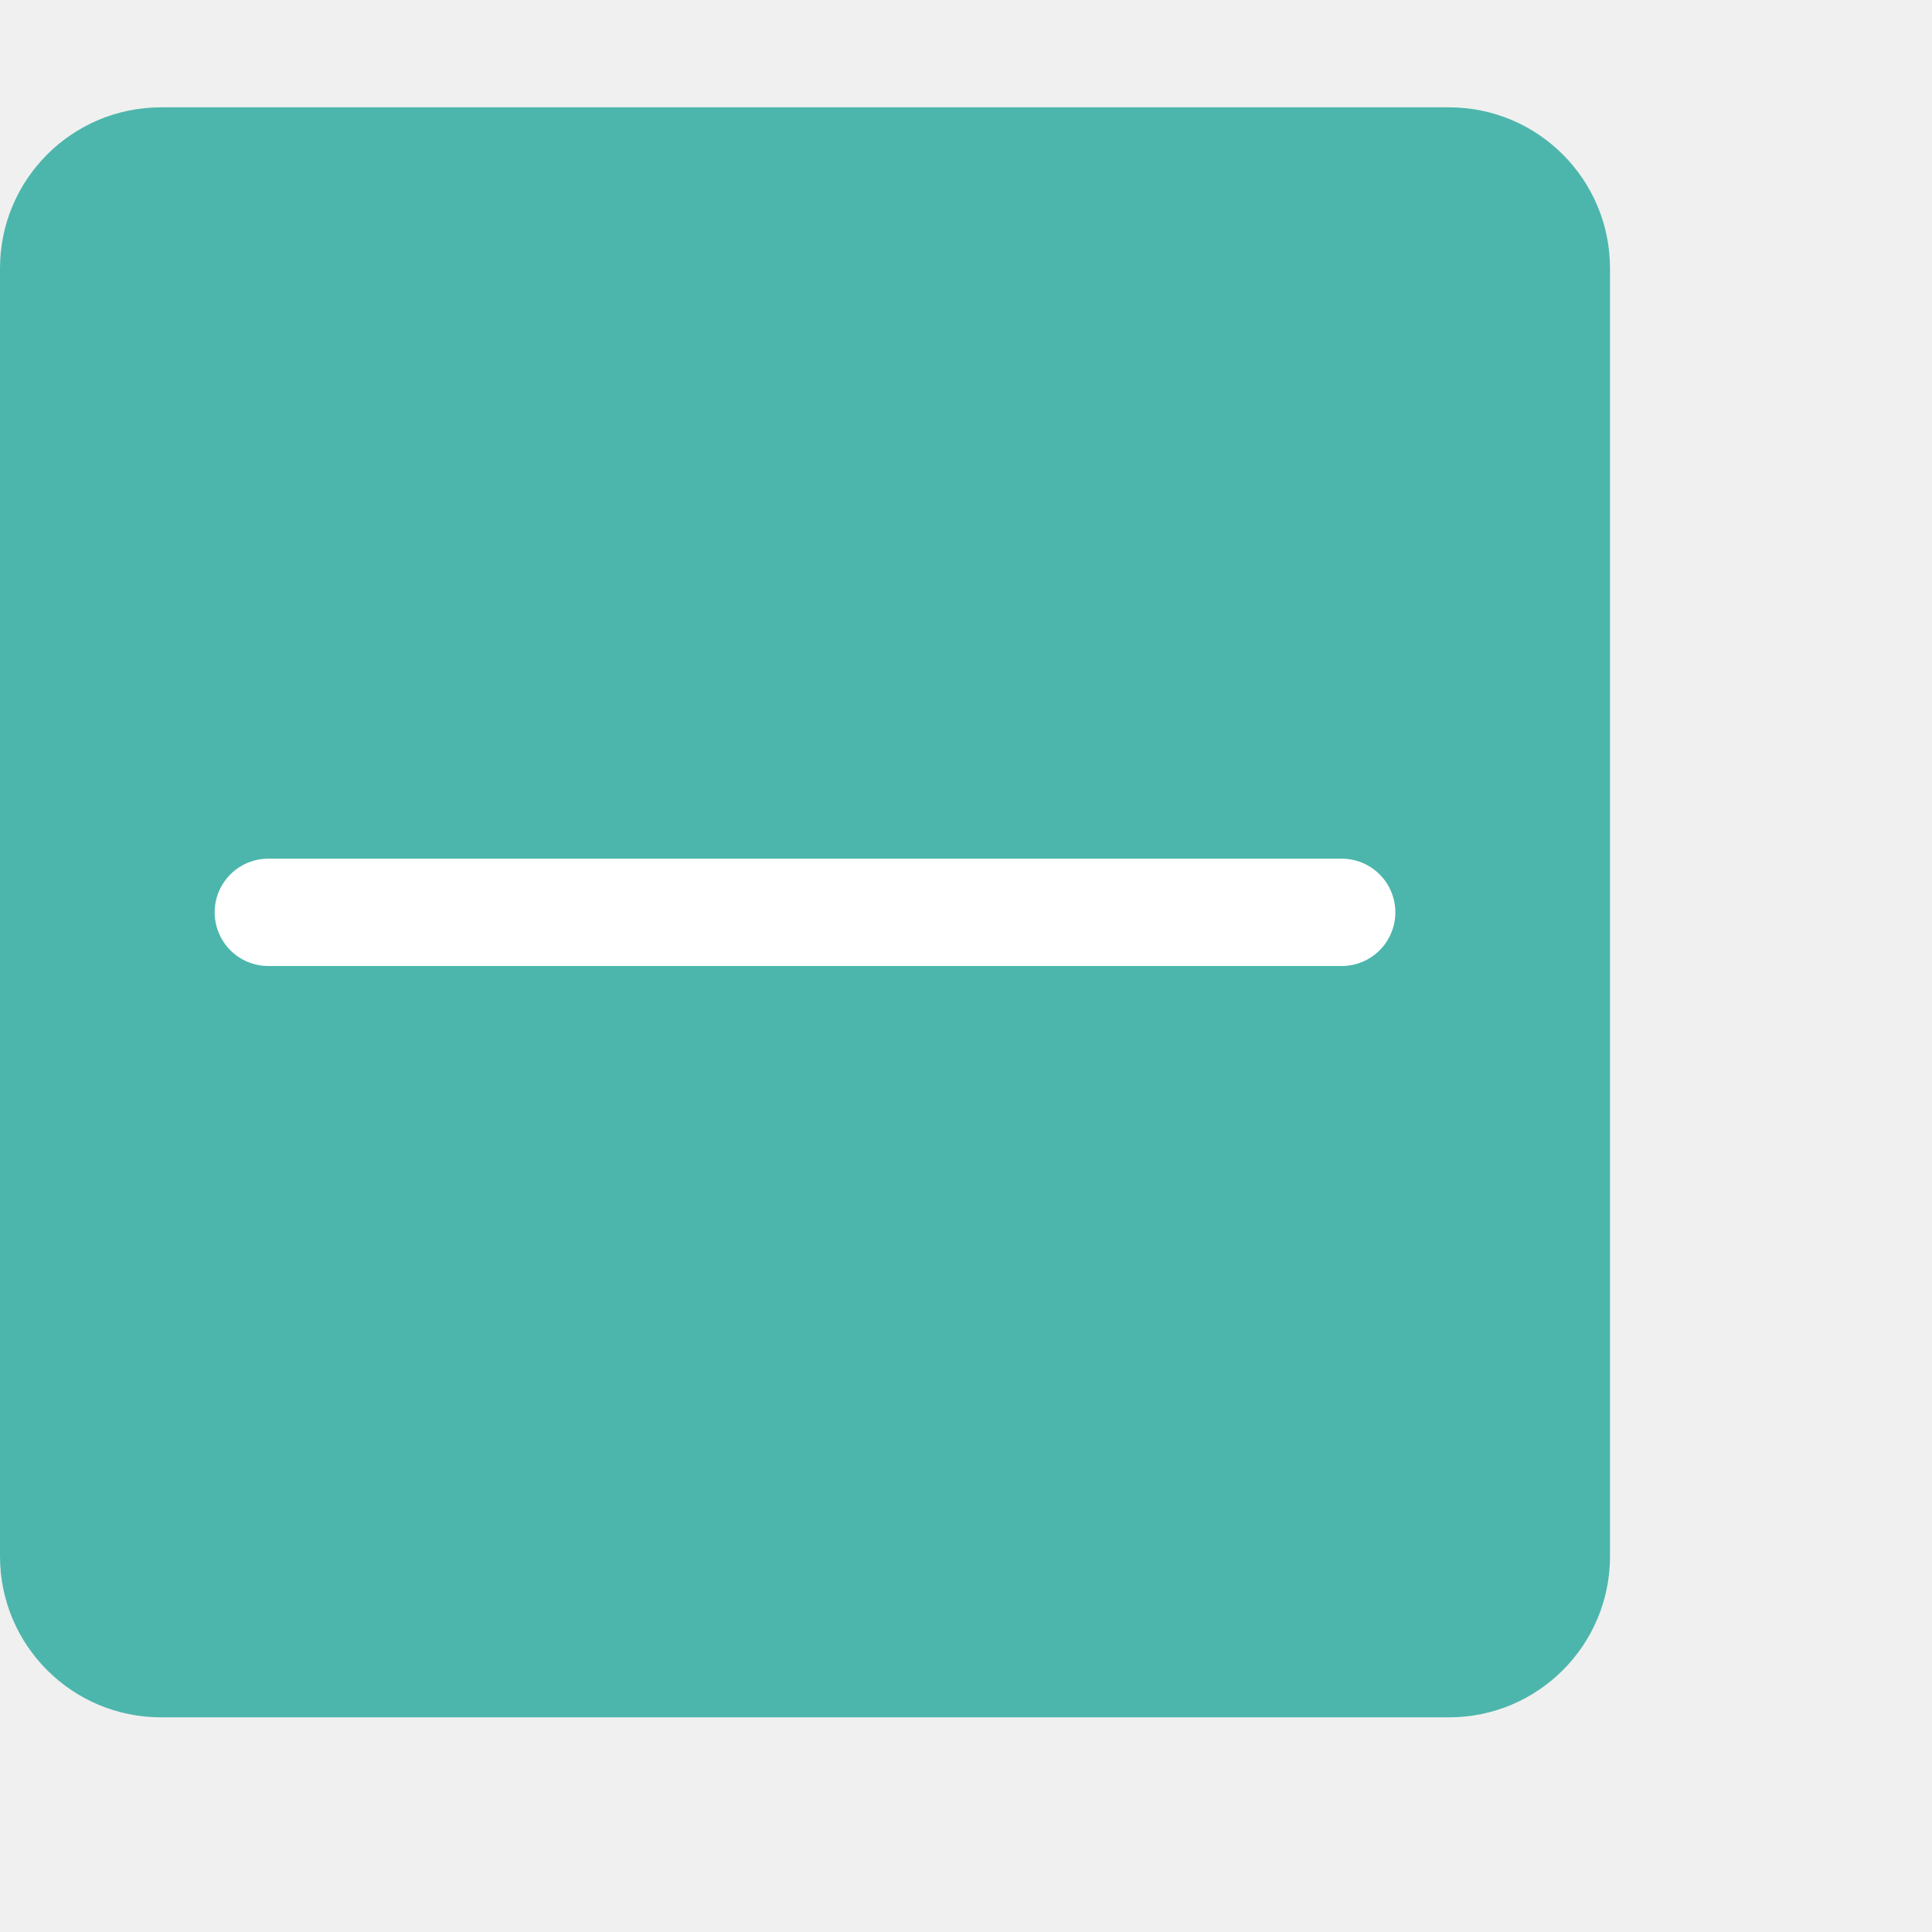
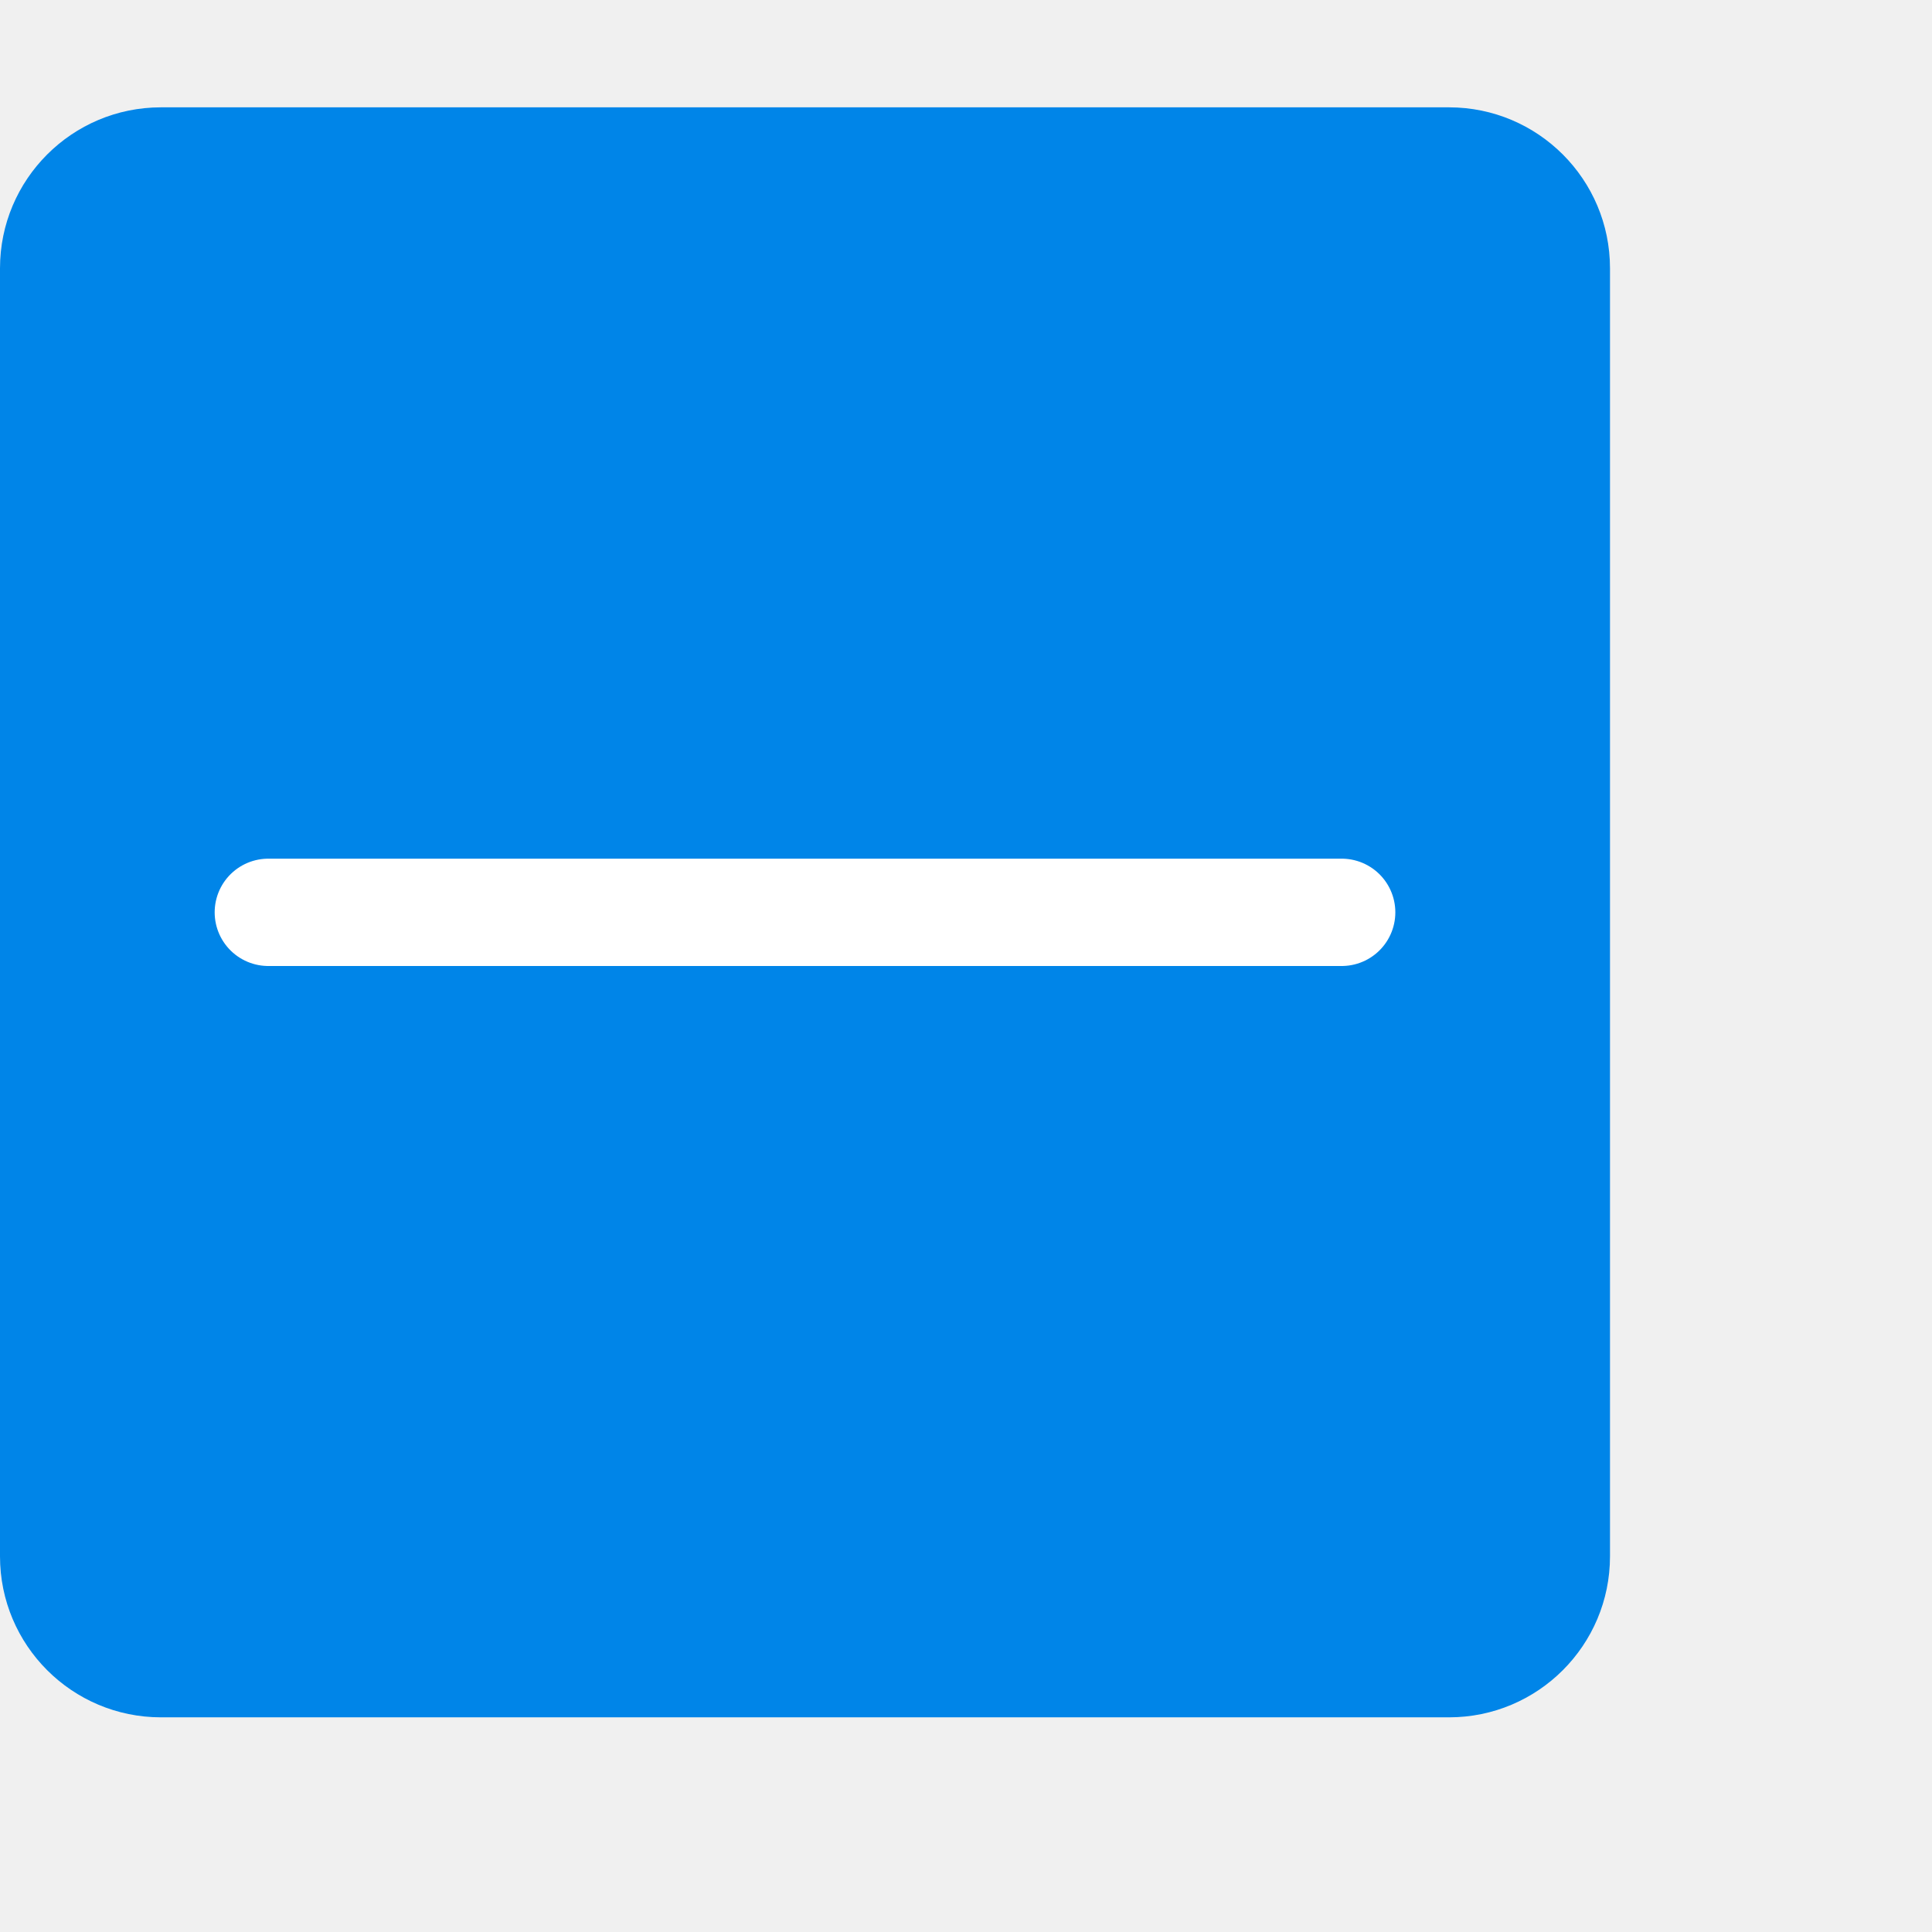
<svg xmlns="http://www.w3.org/2000/svg" width="18" height="18" viewBox="0 0 18 18">
-   <rect x="0" y="1" width="15" height="15" rx="1.5" style="fill:#4db6ac" />
+   <rect x="0" y="1" width="15" height="15" rx="1.5" style="fill:#0085E8" />
  <line x1="2.5" y1="8.5" x2="12.5" y2="8.5" style="fill:none;stroke:#fff;stroke-linecap:round;stroke-linejoin:round" />
</svg>
